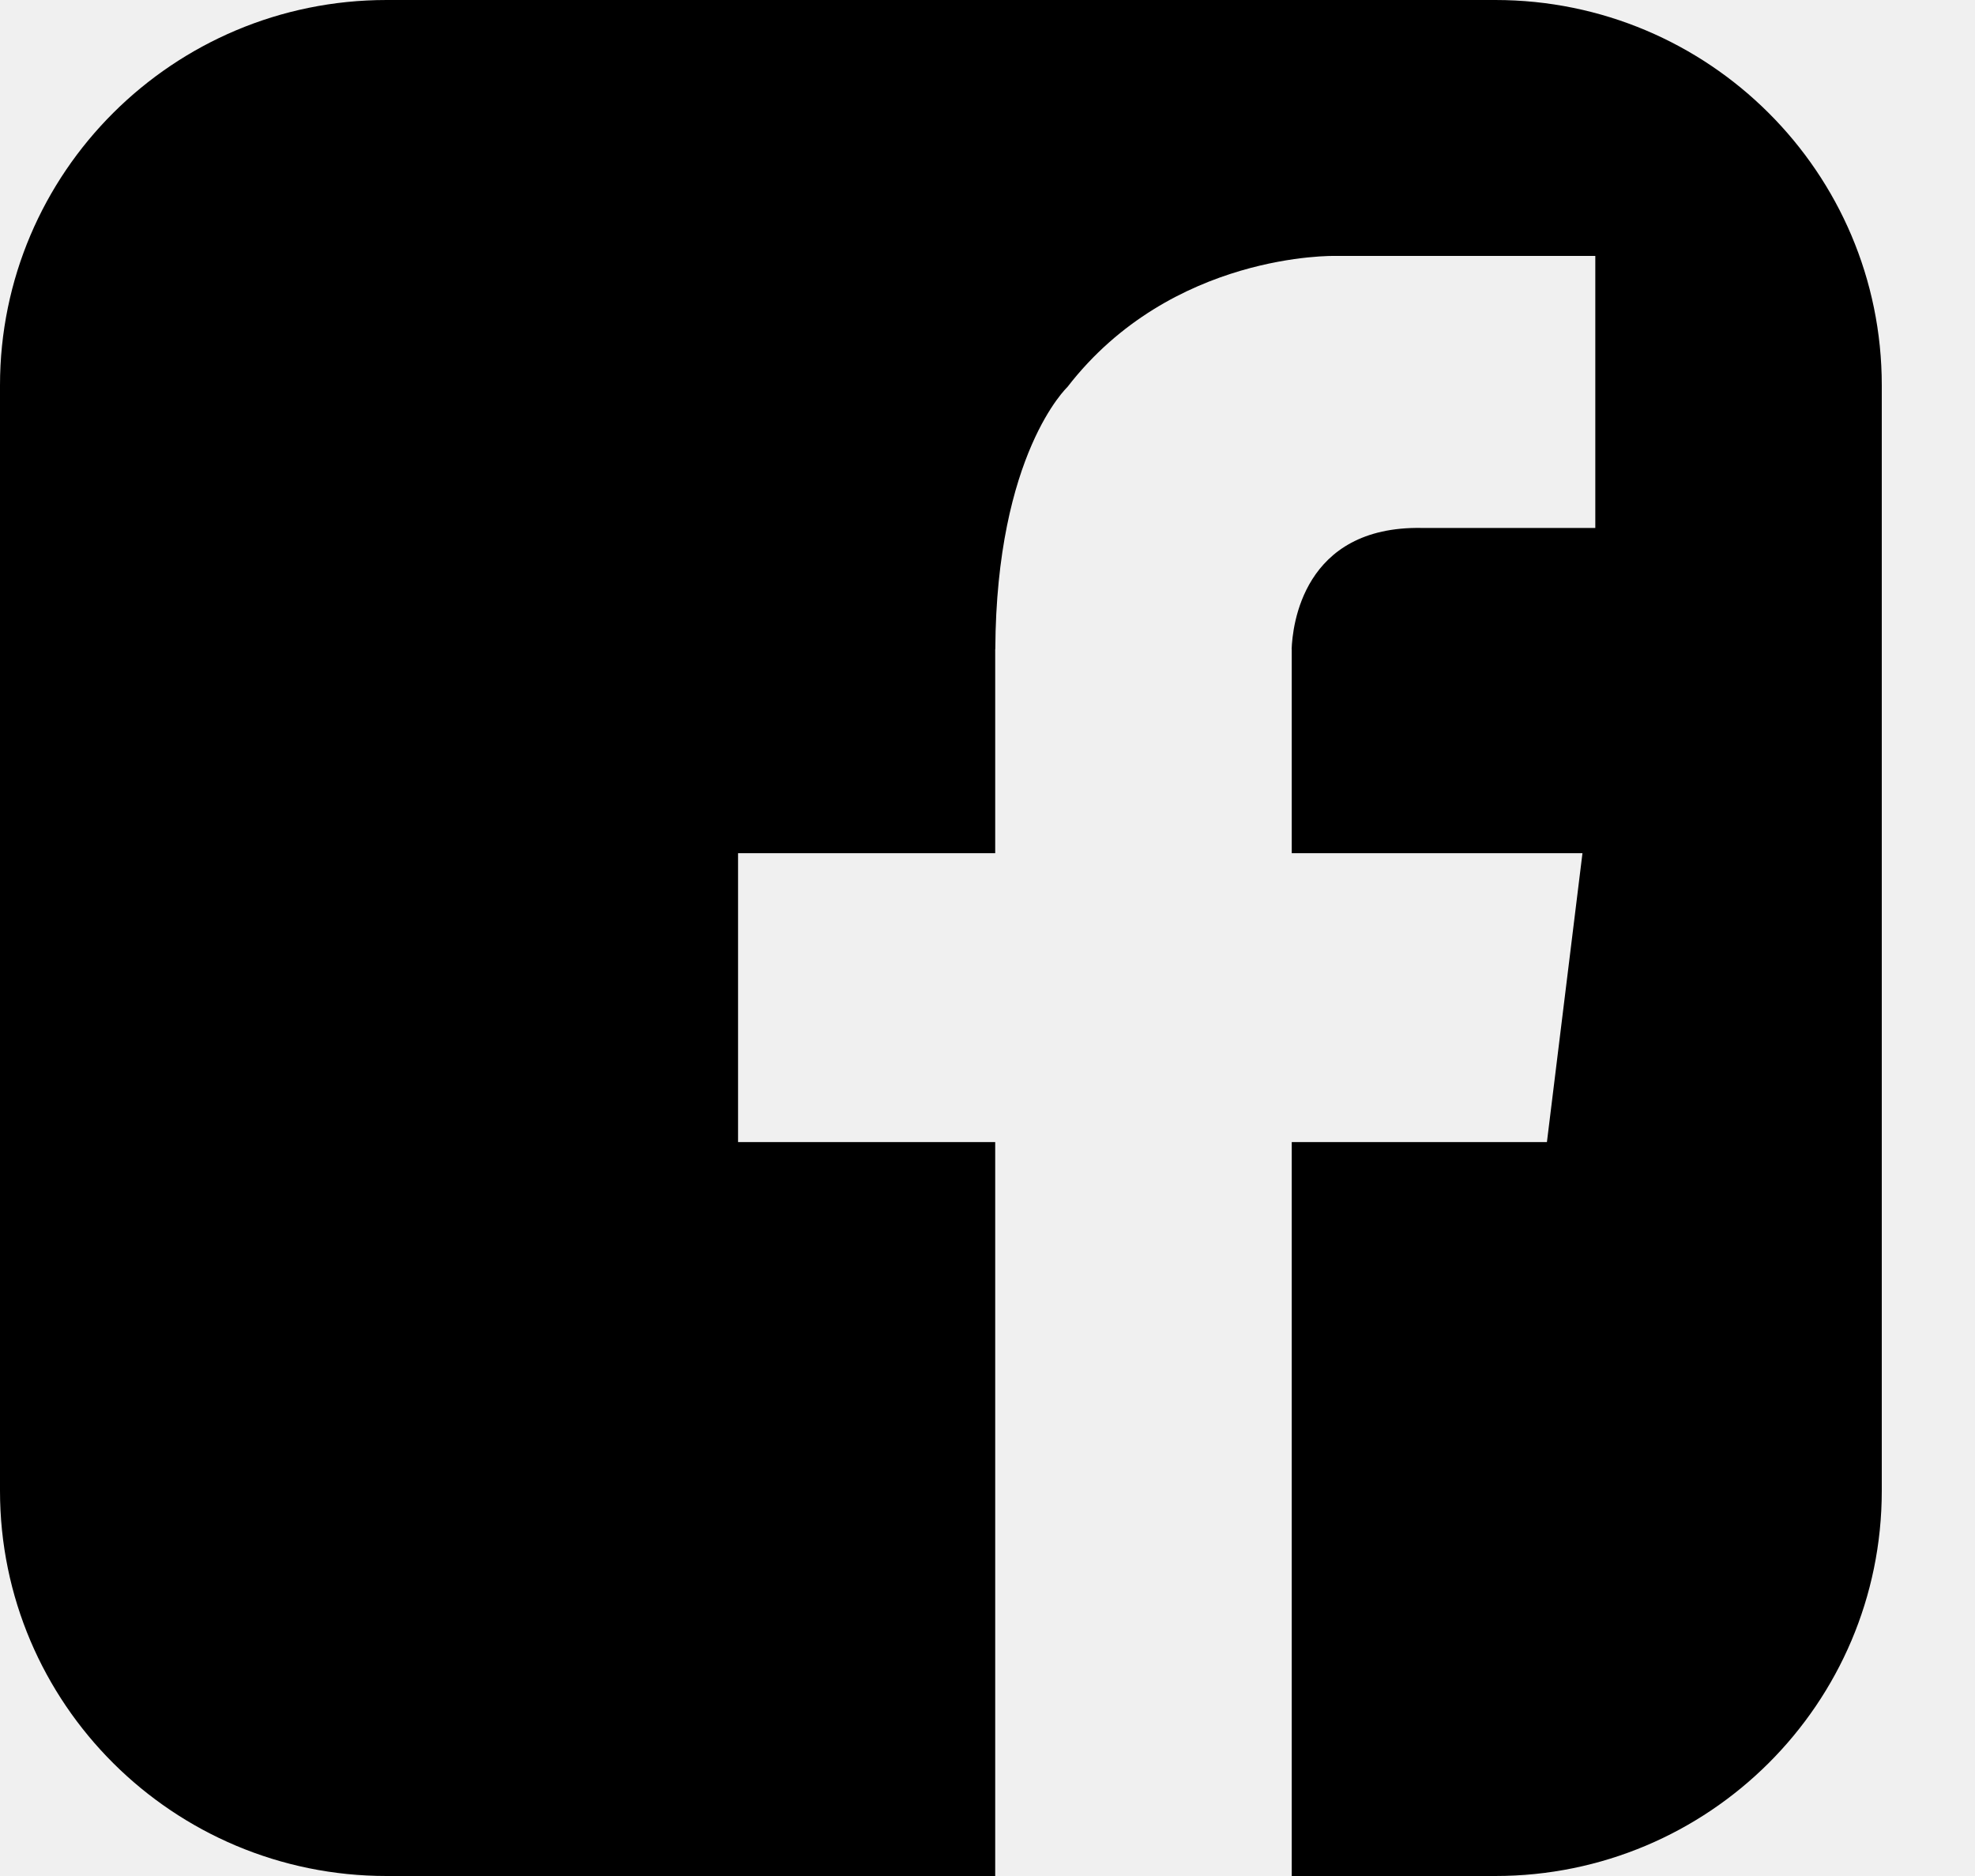
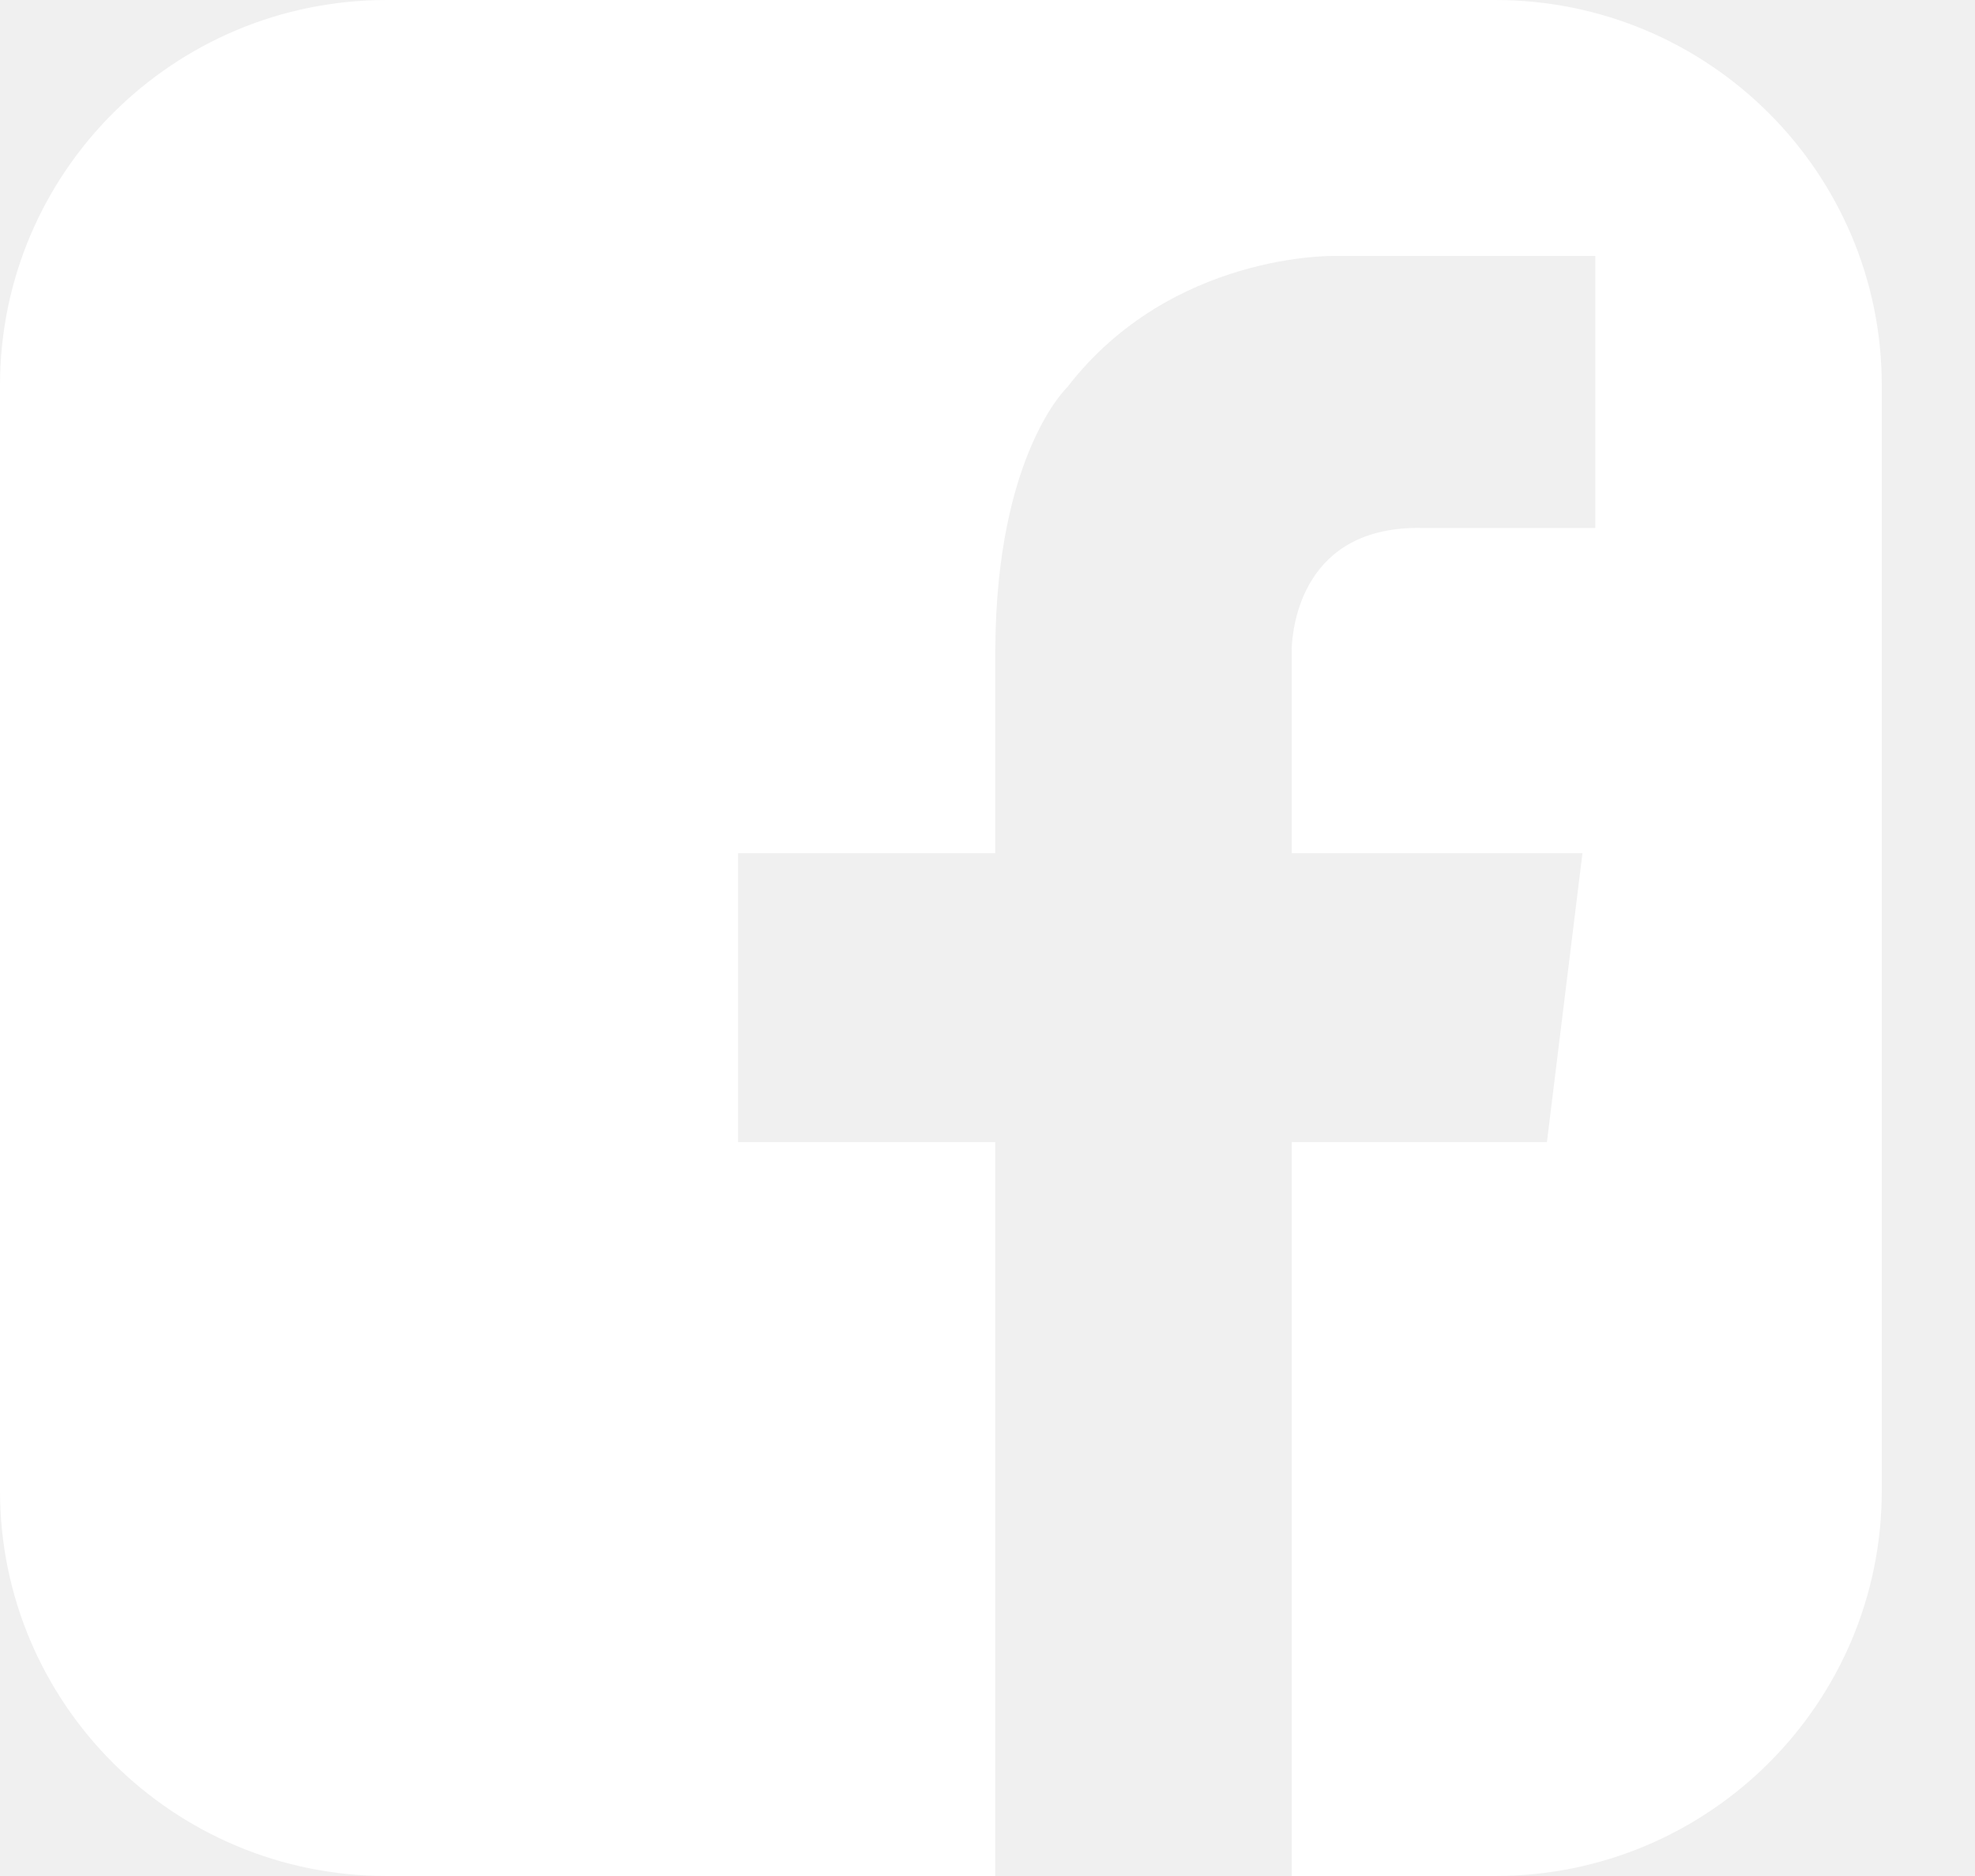
<svg xmlns="http://www.w3.org/2000/svg" viewBox="0 0 20 19" version="1.1">
  <defs />
  <g id="Desktop" stroke="none" stroke-width="1" fill="none" fill-rule="evenodd" transform="translate(-941, -6)">
-     <g id="Top-Menu" transform="translate(47, 5)" fill="#000000">
+     <g id="Top-Menu" transform="translate(47, 5)" fill="#FFFFFF">
      <g id="Social" transform="translate(894, 1)">
        <path d="M13.081,19 L13.081,11.567 L15.665,11.567 L16.025,8.641 L13.081,8.641 L13.081,6.575 L13.08,6.575 C13.088,6.344 13.191,5.326 14.397,5.347 L16.155,5.347 L16.155,2.592 L13.521,2.592 C13.521,2.592 11.865,2.551 10.809,3.92 C10.809,3.92 10.089,4.596 10.079,6.575 L10.078,6.575 L10.078,8.641 L7.474,8.641 L7.474,11.567 L10.078,11.567 L10.078,19 L3.915,19 C1.753,19 0,17.253 0,15.098 L0,3.903 C0,1.748 1.753,0 3.915,0 L15.142,0 C17.304,0 19.056,1.748 19.056,3.903 L19.056,15.098 C19.056,17.253 17.304,19 15.142,19 L13.081,19 Z" id="Facebok" />
      </g>
    </g>
  </g>
</svg>
